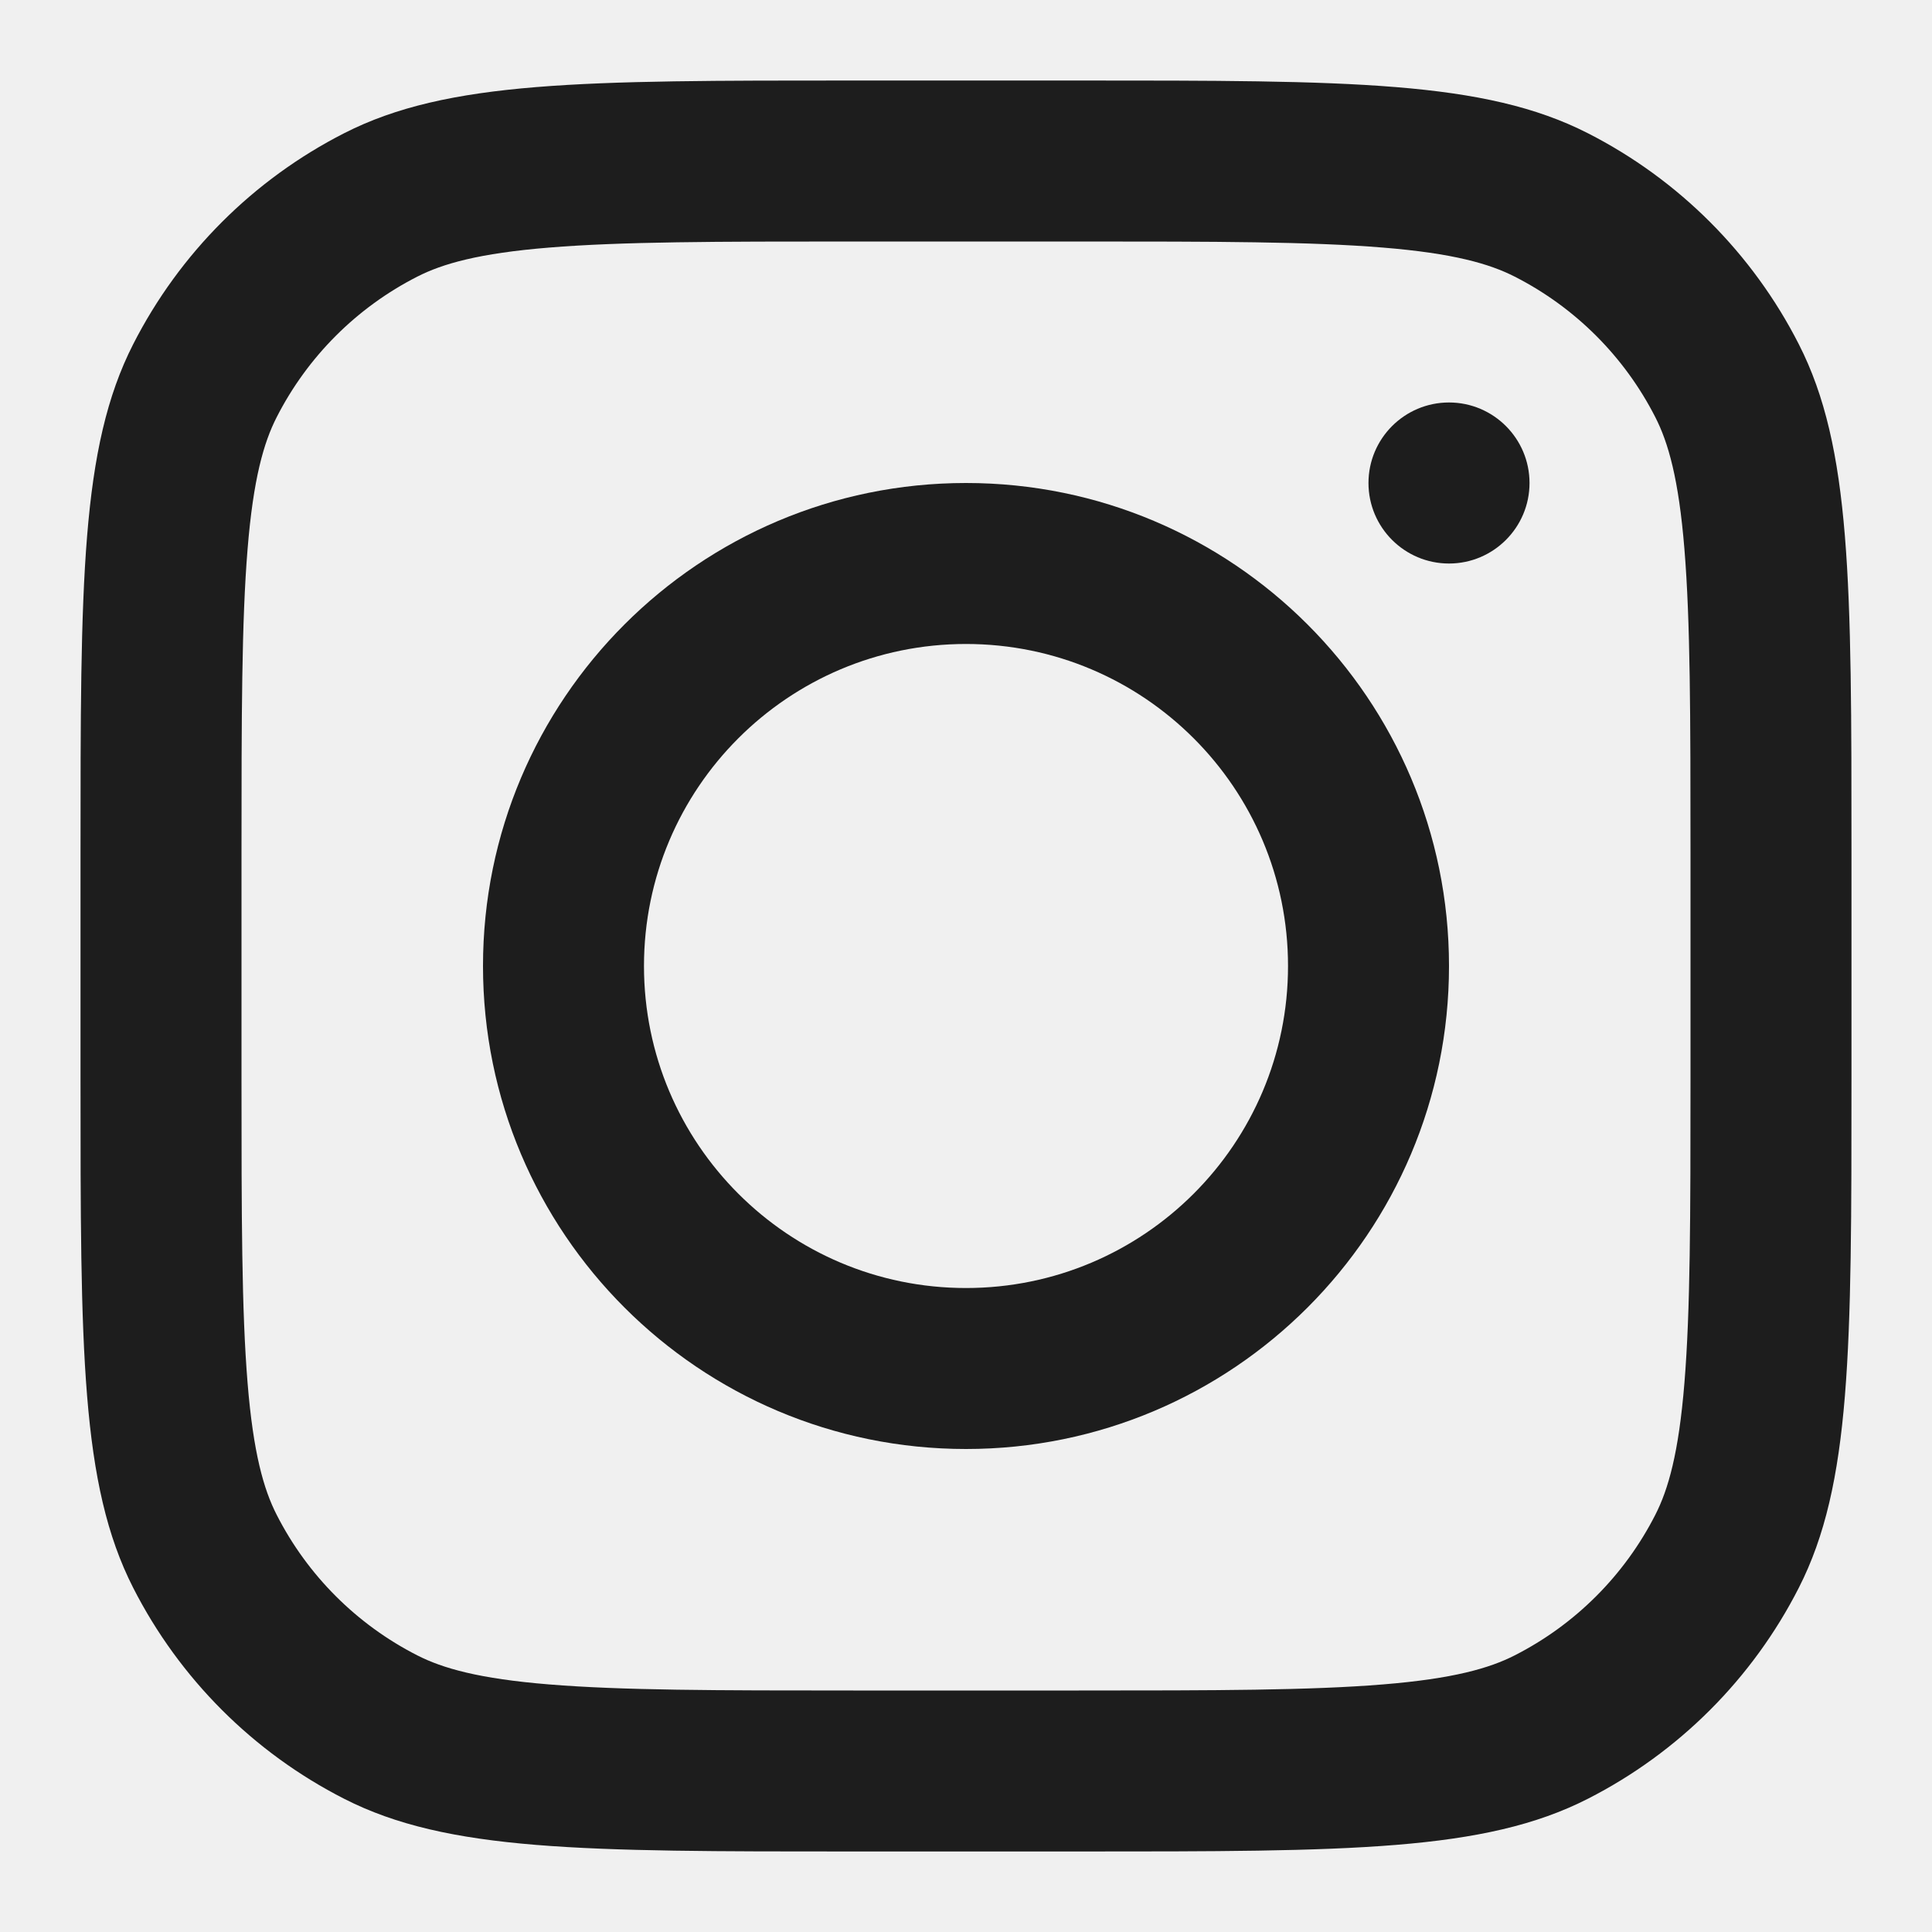
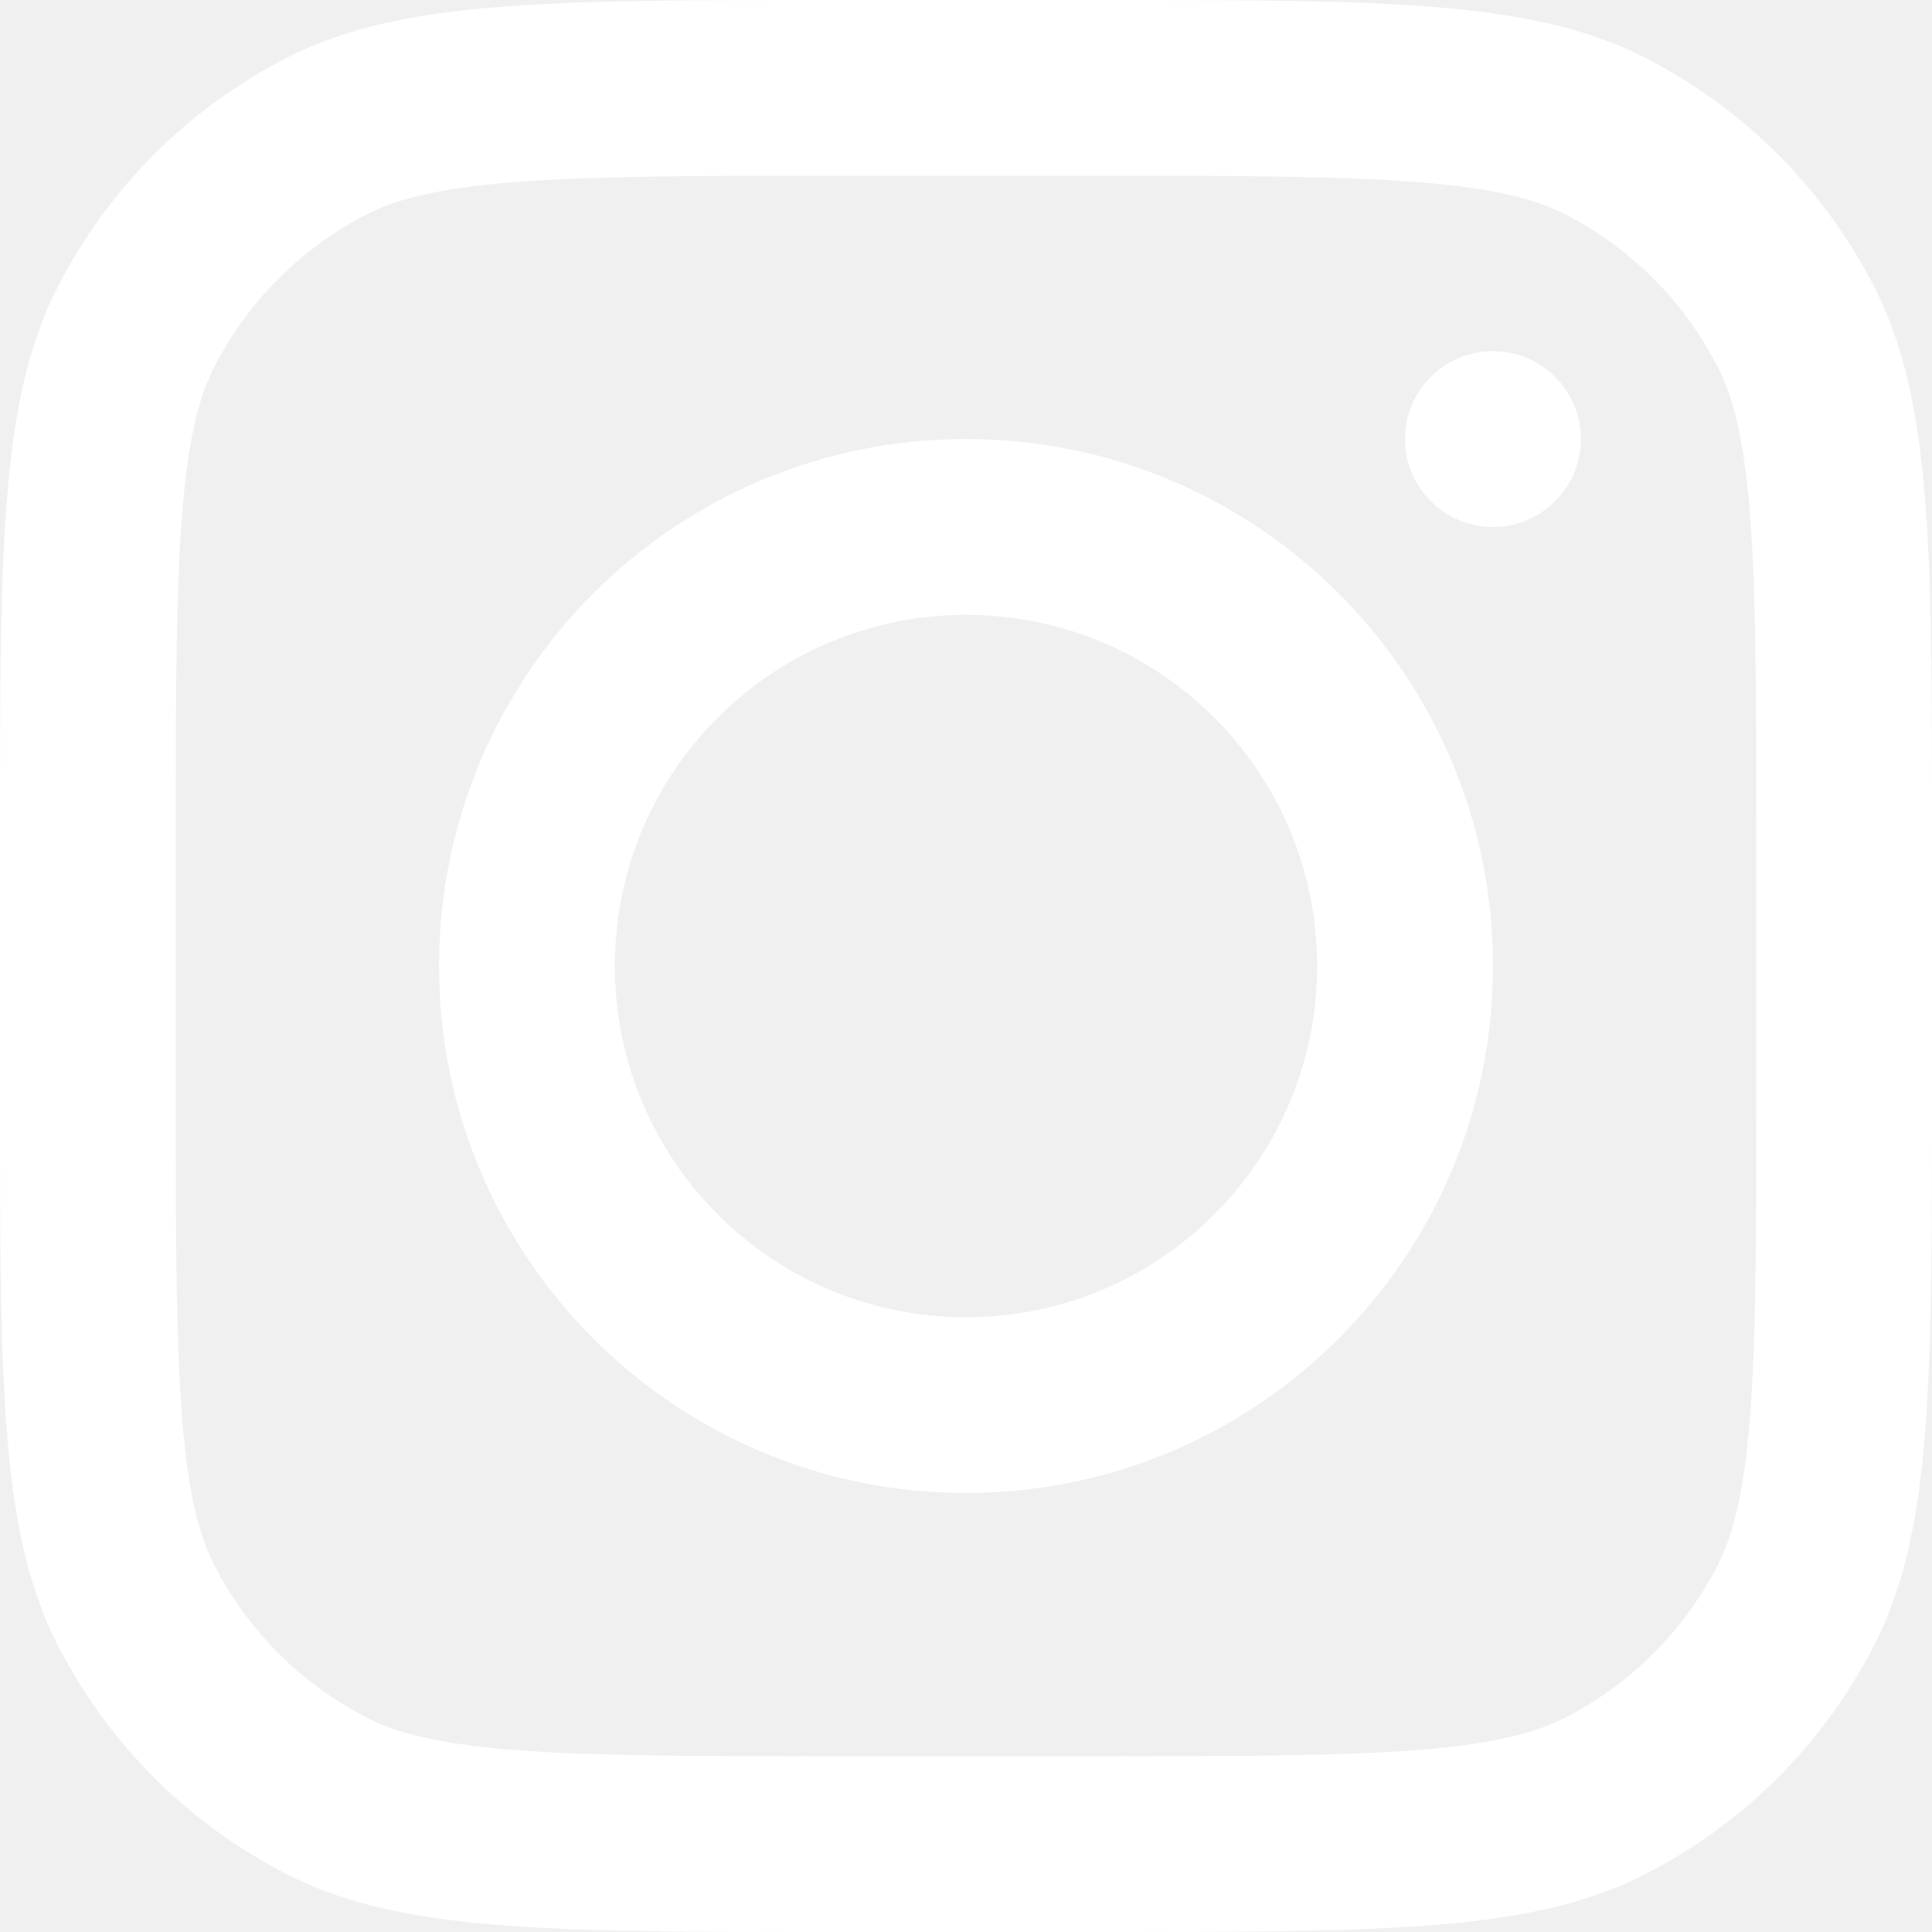
- <svg xmlns="http://www.w3.org/2000/svg" width="28" height="28" viewBox="0 0 28 28" fill="none">
-   <path fill-rule="evenodd" clip-rule="evenodd" d="M14 21C17.866 21 21 17.866 21 14C21 10.134 17.866 7 14 7C10.134 7 7 10.134 7 14C7 17.866 10.134 21 14 21ZM14 18.667C16.577 18.667 18.667 16.577 18.667 14C18.667 11.423 16.577 9.333 14 9.333C11.423 9.333 9.333 11.423 9.333 14C9.333 16.577 11.423 18.667 14 18.667Z" fill="#1D1D1D" />
-   <path d="M21 5.833C20.356 5.833 19.833 6.356 19.833 7C19.833 7.644 20.356 8.167 21 8.167C21.644 8.167 22.167 7.644 22.167 7C22.167 6.356 21.644 5.833 21 5.833Z" fill="#1D1D1D" />
-   <path fill-rule="evenodd" clip-rule="evenodd" d="M1.93 4.989C1.167 6.486 1.167 8.446 1.167 12.367V15.633C1.167 19.554 1.167 21.514 1.93 23.011C2.601 24.328 3.672 25.399 4.989 26.07C6.486 26.833 8.446 26.833 12.367 26.833H15.633C19.554 26.833 21.514 26.833 23.011 26.07C24.328 25.399 25.399 24.328 26.07 23.011C26.833 21.514 26.833 19.554 26.833 15.633V12.367C26.833 8.446 26.833 6.486 26.07 4.989C25.399 3.672 24.328 2.601 23.011 1.93C21.514 1.167 19.554 1.167 15.633 1.167H12.367C8.446 1.167 6.486 1.167 4.989 1.93C3.672 2.601 2.601 3.672 1.93 4.989ZM15.633 3.5H12.367C10.368 3.5 9.009 3.502 7.959 3.588C6.936 3.671 6.413 3.823 6.048 4.009C5.17 4.456 4.456 5.17 4.009 6.048C3.823 6.413 3.671 6.936 3.588 7.959C3.502 9.009 3.5 10.368 3.5 12.367V15.633C3.5 17.632 3.502 18.991 3.588 20.041C3.671 21.064 3.823 21.587 4.009 21.952C4.456 22.83 5.17 23.544 6.048 23.991C6.413 24.177 6.936 24.329 7.959 24.412C9.009 24.498 10.368 24.5 12.367 24.5H15.633C17.632 24.5 18.991 24.498 20.041 24.412C21.064 24.329 21.587 24.177 21.952 23.991C22.83 23.544 23.544 22.83 23.991 21.952C24.177 21.587 24.329 21.064 24.412 20.041C24.498 18.991 24.5 17.632 24.5 15.633V12.367C24.5 10.368 24.498 9.009 24.412 7.959C24.329 6.936 24.177 6.413 23.991 6.048C23.544 5.17 22.83 4.456 21.952 4.009C21.587 3.823 21.064 3.671 20.041 3.588C18.991 3.502 17.632 3.5 15.633 3.5Z" fill="#1D1D1D" />
+ <svg xmlns="http://www.w3.org/2000/svg" width="14" height="14" viewBox="0 0 14 14" fill="none">
+   <path fill-rule="evenodd" clip-rule="evenodd" d="M7 10.818C9.109 10.818 10.818 9.109 10.818 7C10.818 4.891 9.109 3.182 7 3.182C4.891 3.182 3.182 4.891 3.182 7C3.182 9.109 4.891 10.818 7 10.818ZM7 9.546C8.406 9.546 9.545 8.406 9.545 7C9.545 5.594 8.406 4.455 7 4.455C5.594 4.455 4.455 5.594 4.455 7C4.455 8.406 5.594 9.546 7 9.546Z" fill="white" stroke="white" stroke-width="0.001" />
+   <path d="M10.818 2.545C10.467 2.545 10.182 2.83 10.182 3.182C10.182 3.533 10.467 3.818 10.818 3.818C11.17 3.818 11.455 3.533 11.455 3.182C11.455 2.83 11.17 2.545 10.818 2.545Z" fill="white" stroke="white" stroke-width="0.001" />
+   <path fill-rule="evenodd" clip-rule="evenodd" d="M0.416 2.085C0 2.902 0 3.971 0 6.109V7.891C0 10.029 0 11.098 0.416 11.915C0.782 12.634 1.366 13.218 2.085 13.584C2.902 14 3.971 14 6.109 14H7.891C10.029 14 11.098 14 11.915 13.584C12.634 13.218 13.218 12.634 13.584 11.915C14 11.098 14 10.029 14 7.891V6.109C14 3.971 14 2.902 13.584 2.085C13.218 1.366 12.634 0.782 11.915 0.416C11.098 0 10.029 0 7.891 0H6.109C3.971 0 2.902 0 2.085 0.416C1.366 0.782 0.782 1.366 0.416 2.085ZM7.891 1.273H6.109C5.019 1.273 4.278 1.274 3.705 1.321C3.147 1.366 2.862 1.449 2.663 1.55C2.184 1.794 1.794 2.184 1.55 2.663C1.449 2.862 1.366 3.147 1.321 3.705C1.274 4.278 1.273 5.019 1.273 6.109V7.891C1.273 8.981 1.274 9.722 1.321 10.295C1.366 10.853 1.449 11.138 1.55 11.338C1.794 11.816 2.184 12.206 2.663 12.45C2.862 12.551 3.147 12.634 3.705 12.68C4.278 12.726 5.019 12.727 6.109 12.727H7.891C8.981 12.727 9.722 12.726 10.295 12.68C10.853 12.634 11.138 12.551 11.338 12.45C11.816 12.206 12.206 11.816 12.45 11.338C12.551 11.138 12.634 10.853 12.68 10.295C12.726 9.722 12.727 8.981 12.727 7.891V6.109C12.727 5.019 12.726 4.278 12.68 3.705C12.634 3.147 12.551 2.862 12.45 2.663C12.206 2.184 11.816 1.794 11.338 1.55C11.138 1.449 10.853 1.366 10.295 1.321C9.722 1.274 8.981 1.273 7.891 1.273Z" fill="white" stroke="white" stroke-width="0.001" />
</svg>
